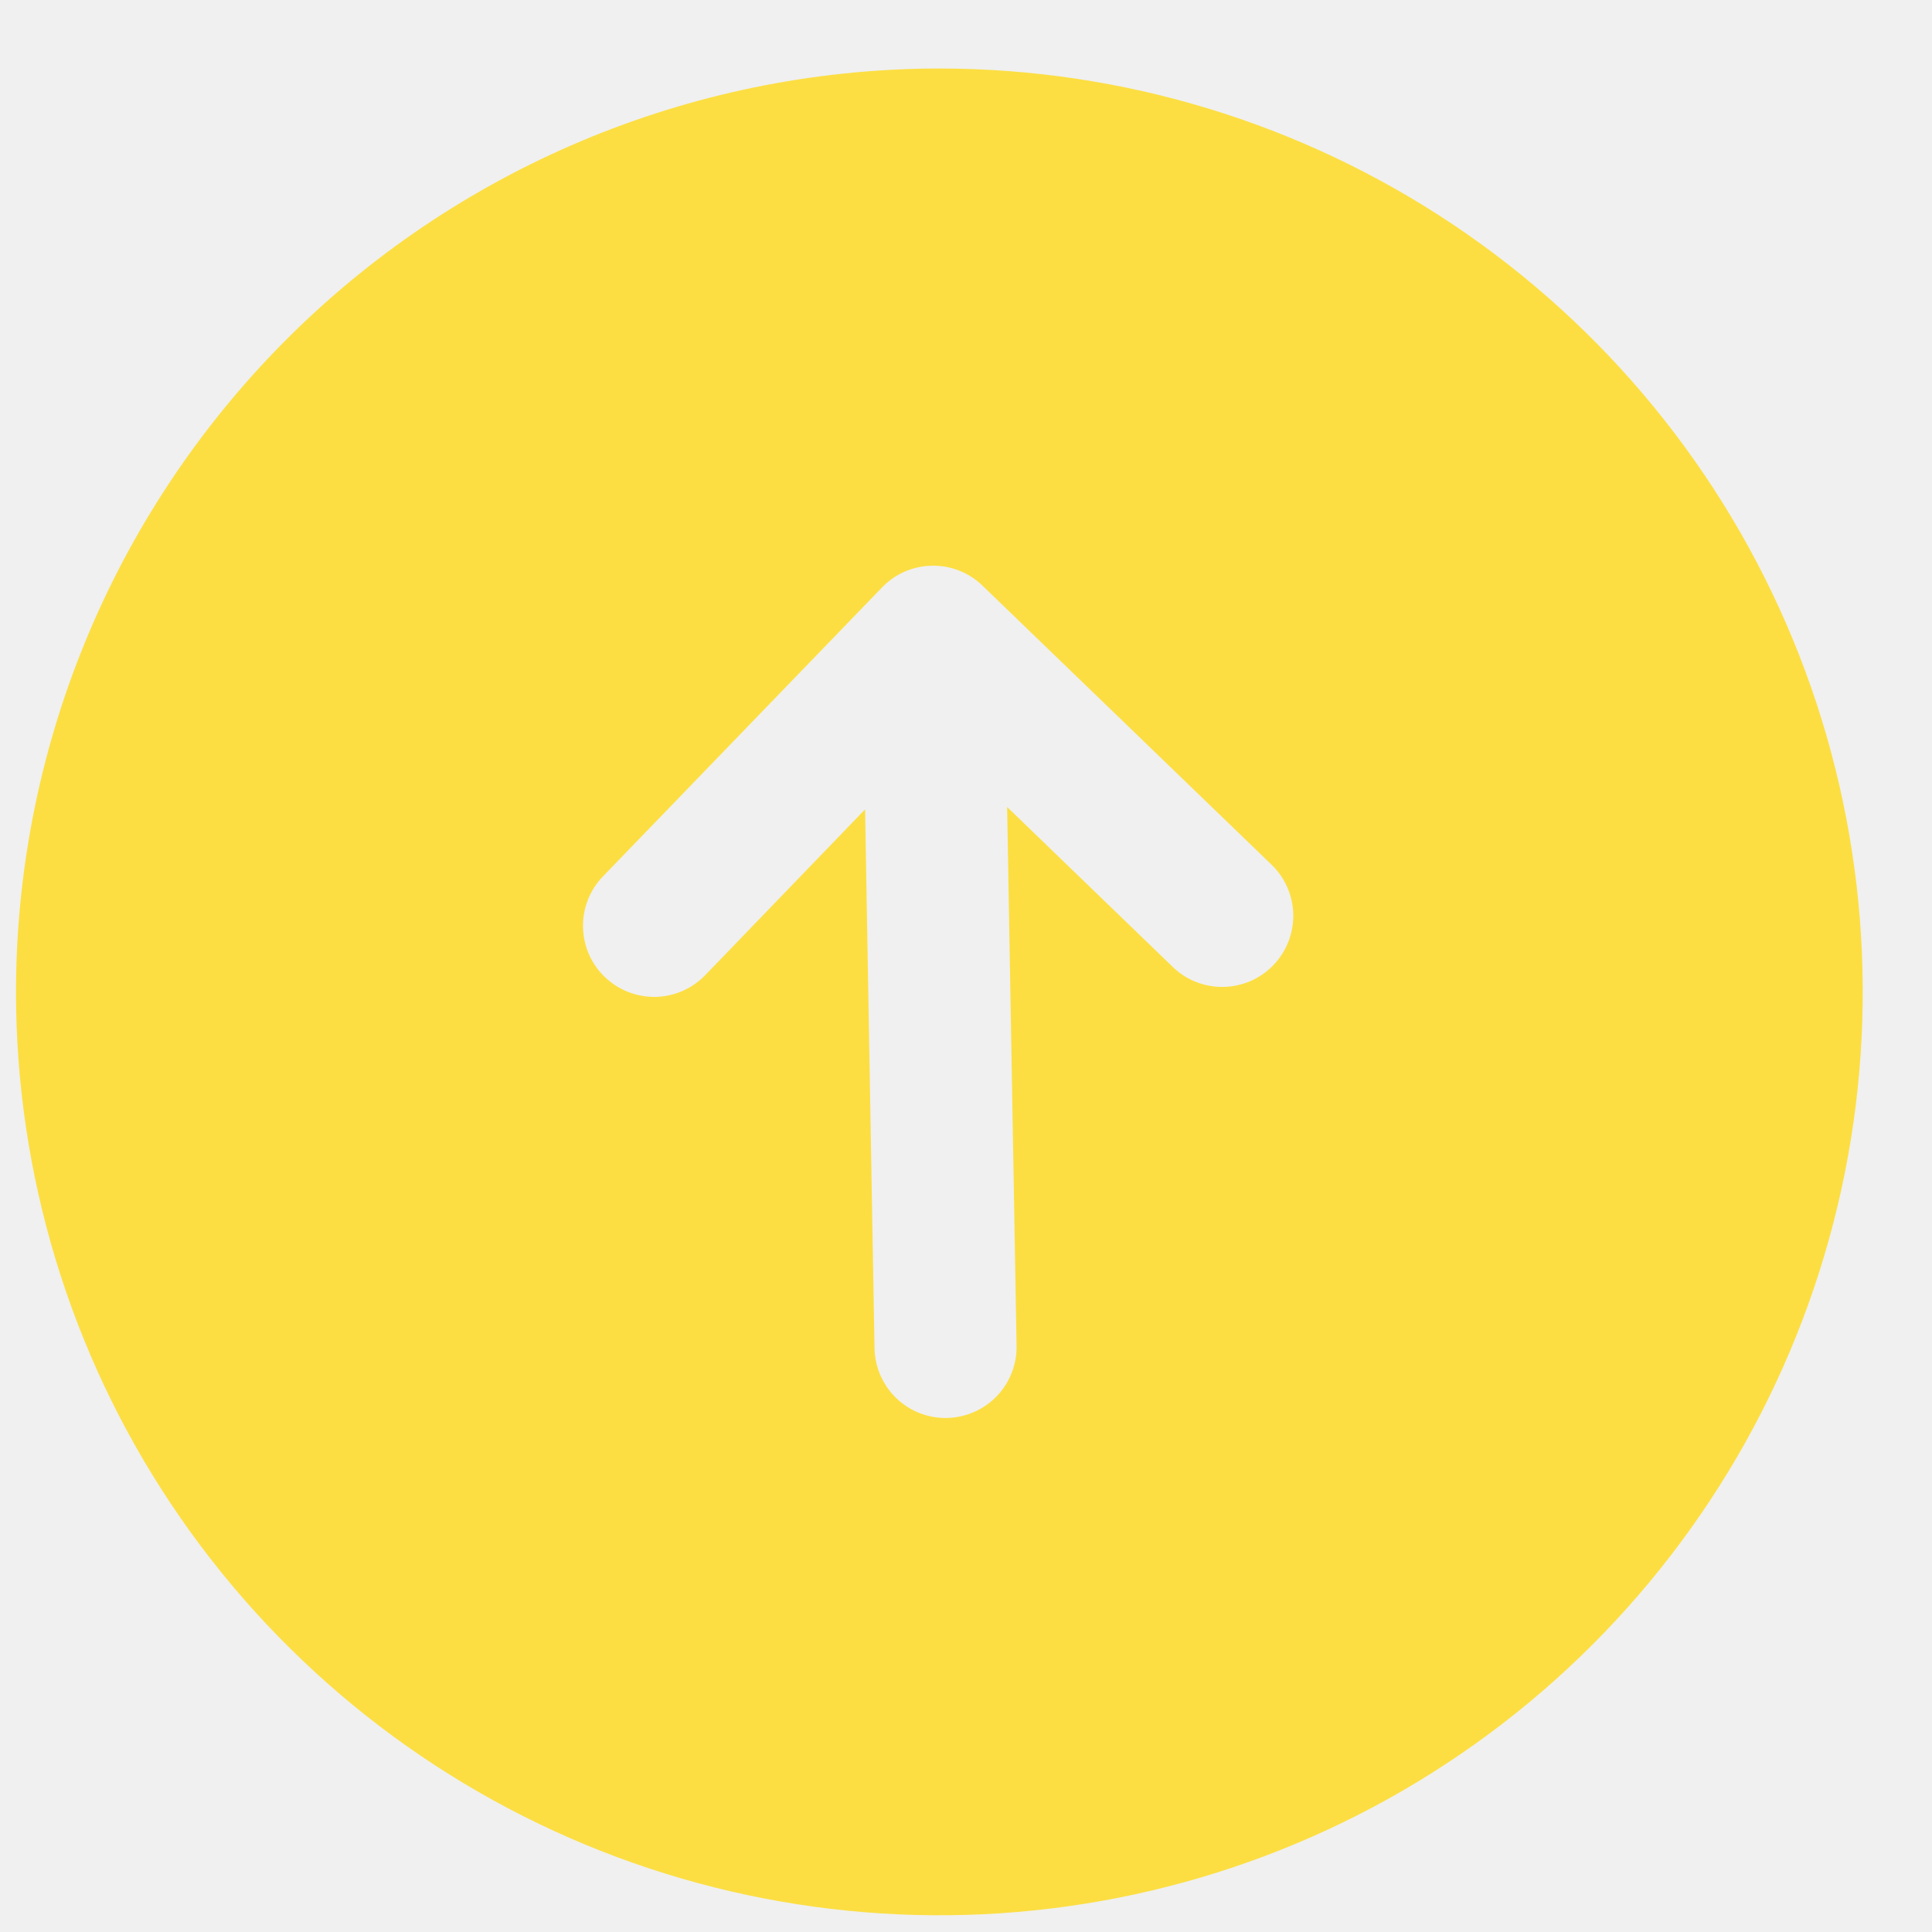
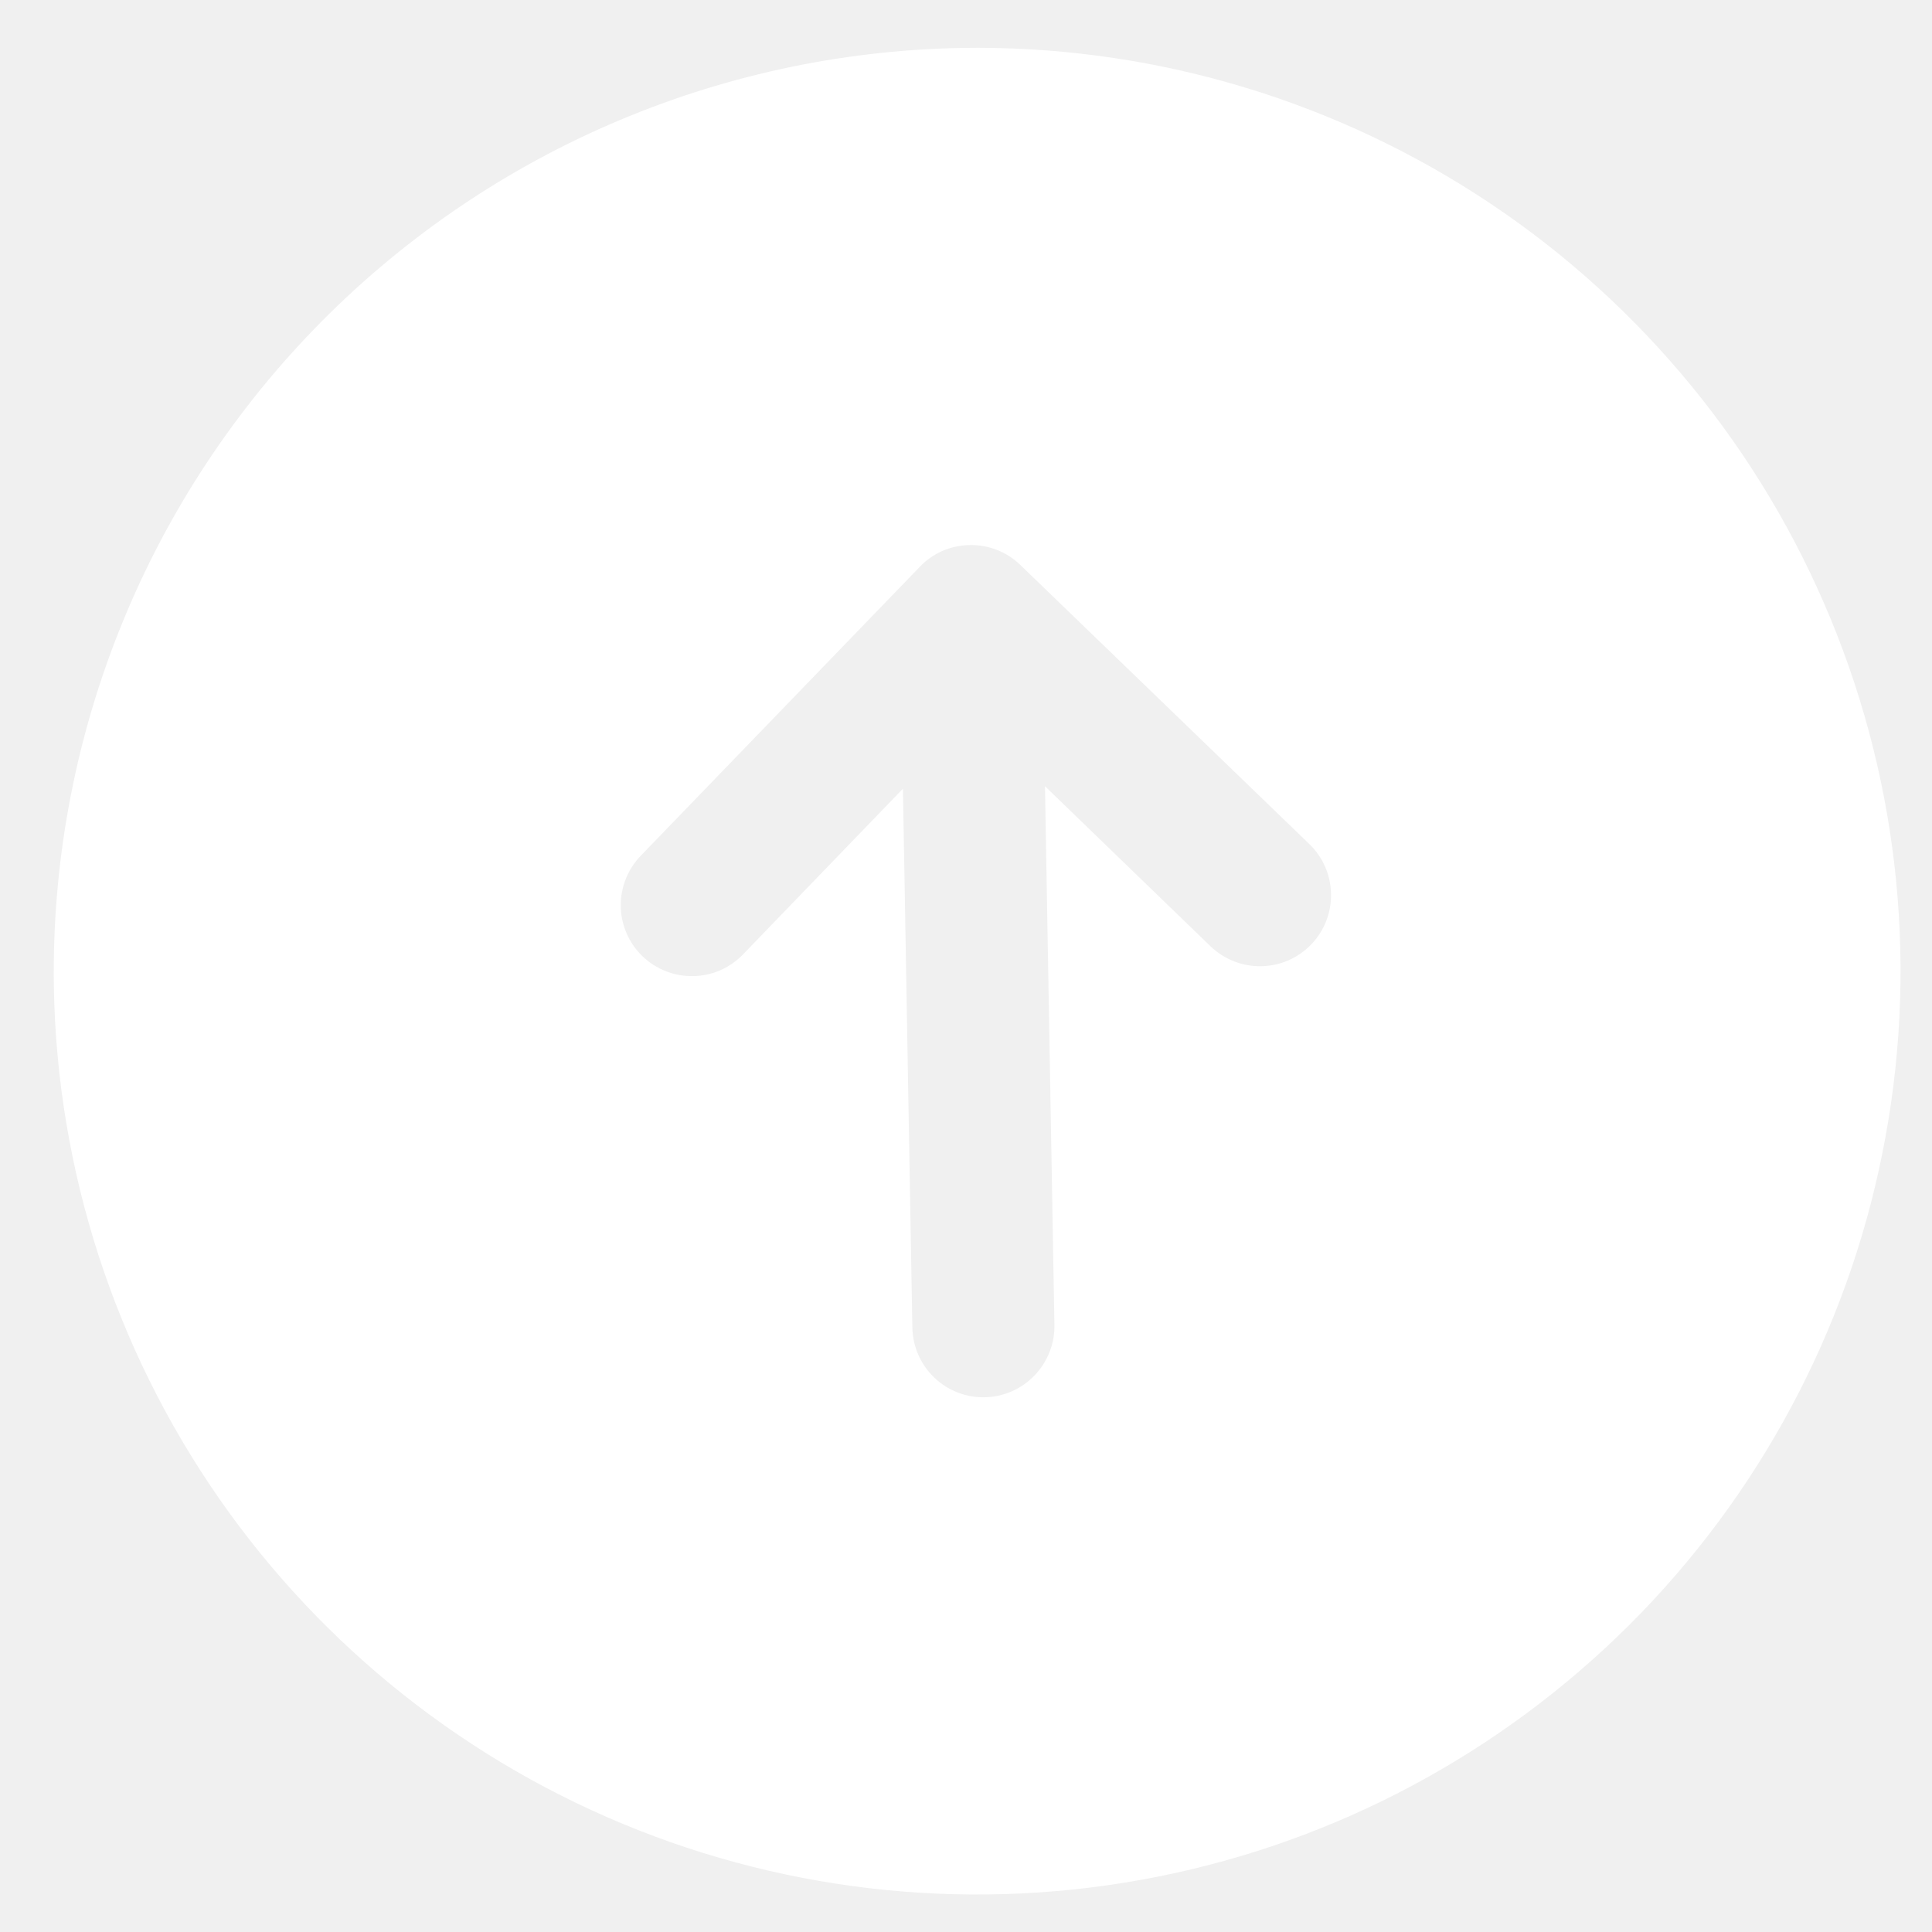
<svg xmlns="http://www.w3.org/2000/svg" width="17" height="17" viewBox="0 0 17 17" fill="none">
-   <path d="M0.142 8.869C0.17 10.476 0.674 12.039 1.59 13.359C2.506 14.679 3.793 15.698 5.288 16.287C6.783 16.876 8.419 17.009 9.989 16.668C11.56 16.327 12.994 15.528 14.11 14.372C15.226 13.216 15.975 11.755 16.261 10.173C16.547 8.592 16.357 6.961 15.717 5.488C15.076 4.014 14.012 2.763 12.661 1.894C11.309 1.025 9.73 0.576 8.124 0.604C5.97 0.644 3.92 1.536 2.423 3.086C0.927 4.636 0.106 6.715 0.142 8.869ZM8.645 5.153L11.189 7.609C11.308 7.724 11.377 7.882 11.38 8.048C11.382 8.214 11.319 8.374 11.204 8.493C11.089 8.613 10.931 8.681 10.765 8.684C10.599 8.687 10.439 8.624 10.32 8.509L8.862 7.101L8.945 11.841C8.948 12.007 8.885 12.167 8.77 12.286C8.655 12.405 8.497 12.474 8.331 12.477C8.165 12.48 8.005 12.417 7.886 12.302C7.767 12.187 7.698 12.029 7.695 11.863L7.612 7.122L6.205 8.581C6.09 8.7 5.932 8.769 5.766 8.772C5.6 8.774 5.44 8.711 5.321 8.596C5.201 8.481 5.133 8.323 5.13 8.157C5.127 7.991 5.19 7.831 5.305 7.712L7.761 5.169C7.818 5.11 7.886 5.062 7.962 5.029C8.037 4.997 8.118 4.979 8.2 4.978C8.282 4.976 8.364 4.991 8.44 5.021C8.517 5.051 8.586 5.096 8.645 5.153Z" fill="#FCDE42" />
+   <path d="M0.474 8.687C0.502 10.294 1.006 11.856 1.922 13.177C2.838 14.497 4.125 15.516 5.62 16.105C7.116 16.694 8.752 16.826 10.322 16.485C11.893 16.145 13.326 15.345 14.443 14.19C15.559 13.034 16.308 11.573 16.593 9.991C16.88 8.41 16.69 6.779 16.049 5.306C15.409 3.832 14.345 2.581 12.994 1.712C11.642 0.843 10.063 0.394 8.456 0.422C6.303 0.462 4.253 1.354 2.756 2.904C1.26 4.453 0.439 6.533 0.474 8.687ZM8.978 4.971L11.521 7.427C11.641 7.542 11.709 7.7 11.712 7.866C11.715 8.032 11.652 8.192 11.537 8.311C11.421 8.431 11.264 8.499 11.098 8.502C10.932 8.505 10.772 8.442 10.652 8.327L9.195 6.918L9.278 11.659C9.281 11.825 9.217 11.985 9.102 12.104C8.987 12.223 8.829 12.292 8.664 12.295C8.498 12.298 8.338 12.235 8.219 12.12C8.099 12.004 8.031 11.847 8.028 11.681L7.945 6.94L6.537 8.399C6.422 8.518 6.264 8.587 6.099 8.589C5.933 8.592 5.773 8.529 5.653 8.414C5.534 8.299 5.465 8.141 5.462 7.975C5.46 7.809 5.523 7.649 5.638 7.53L8.094 4.987C8.151 4.927 8.219 4.88 8.294 4.847C8.37 4.815 8.451 4.797 8.533 4.796C8.615 4.794 8.696 4.809 8.773 4.839C8.849 4.869 8.919 4.914 8.978 4.971Z" fill="white" />
</svg>
